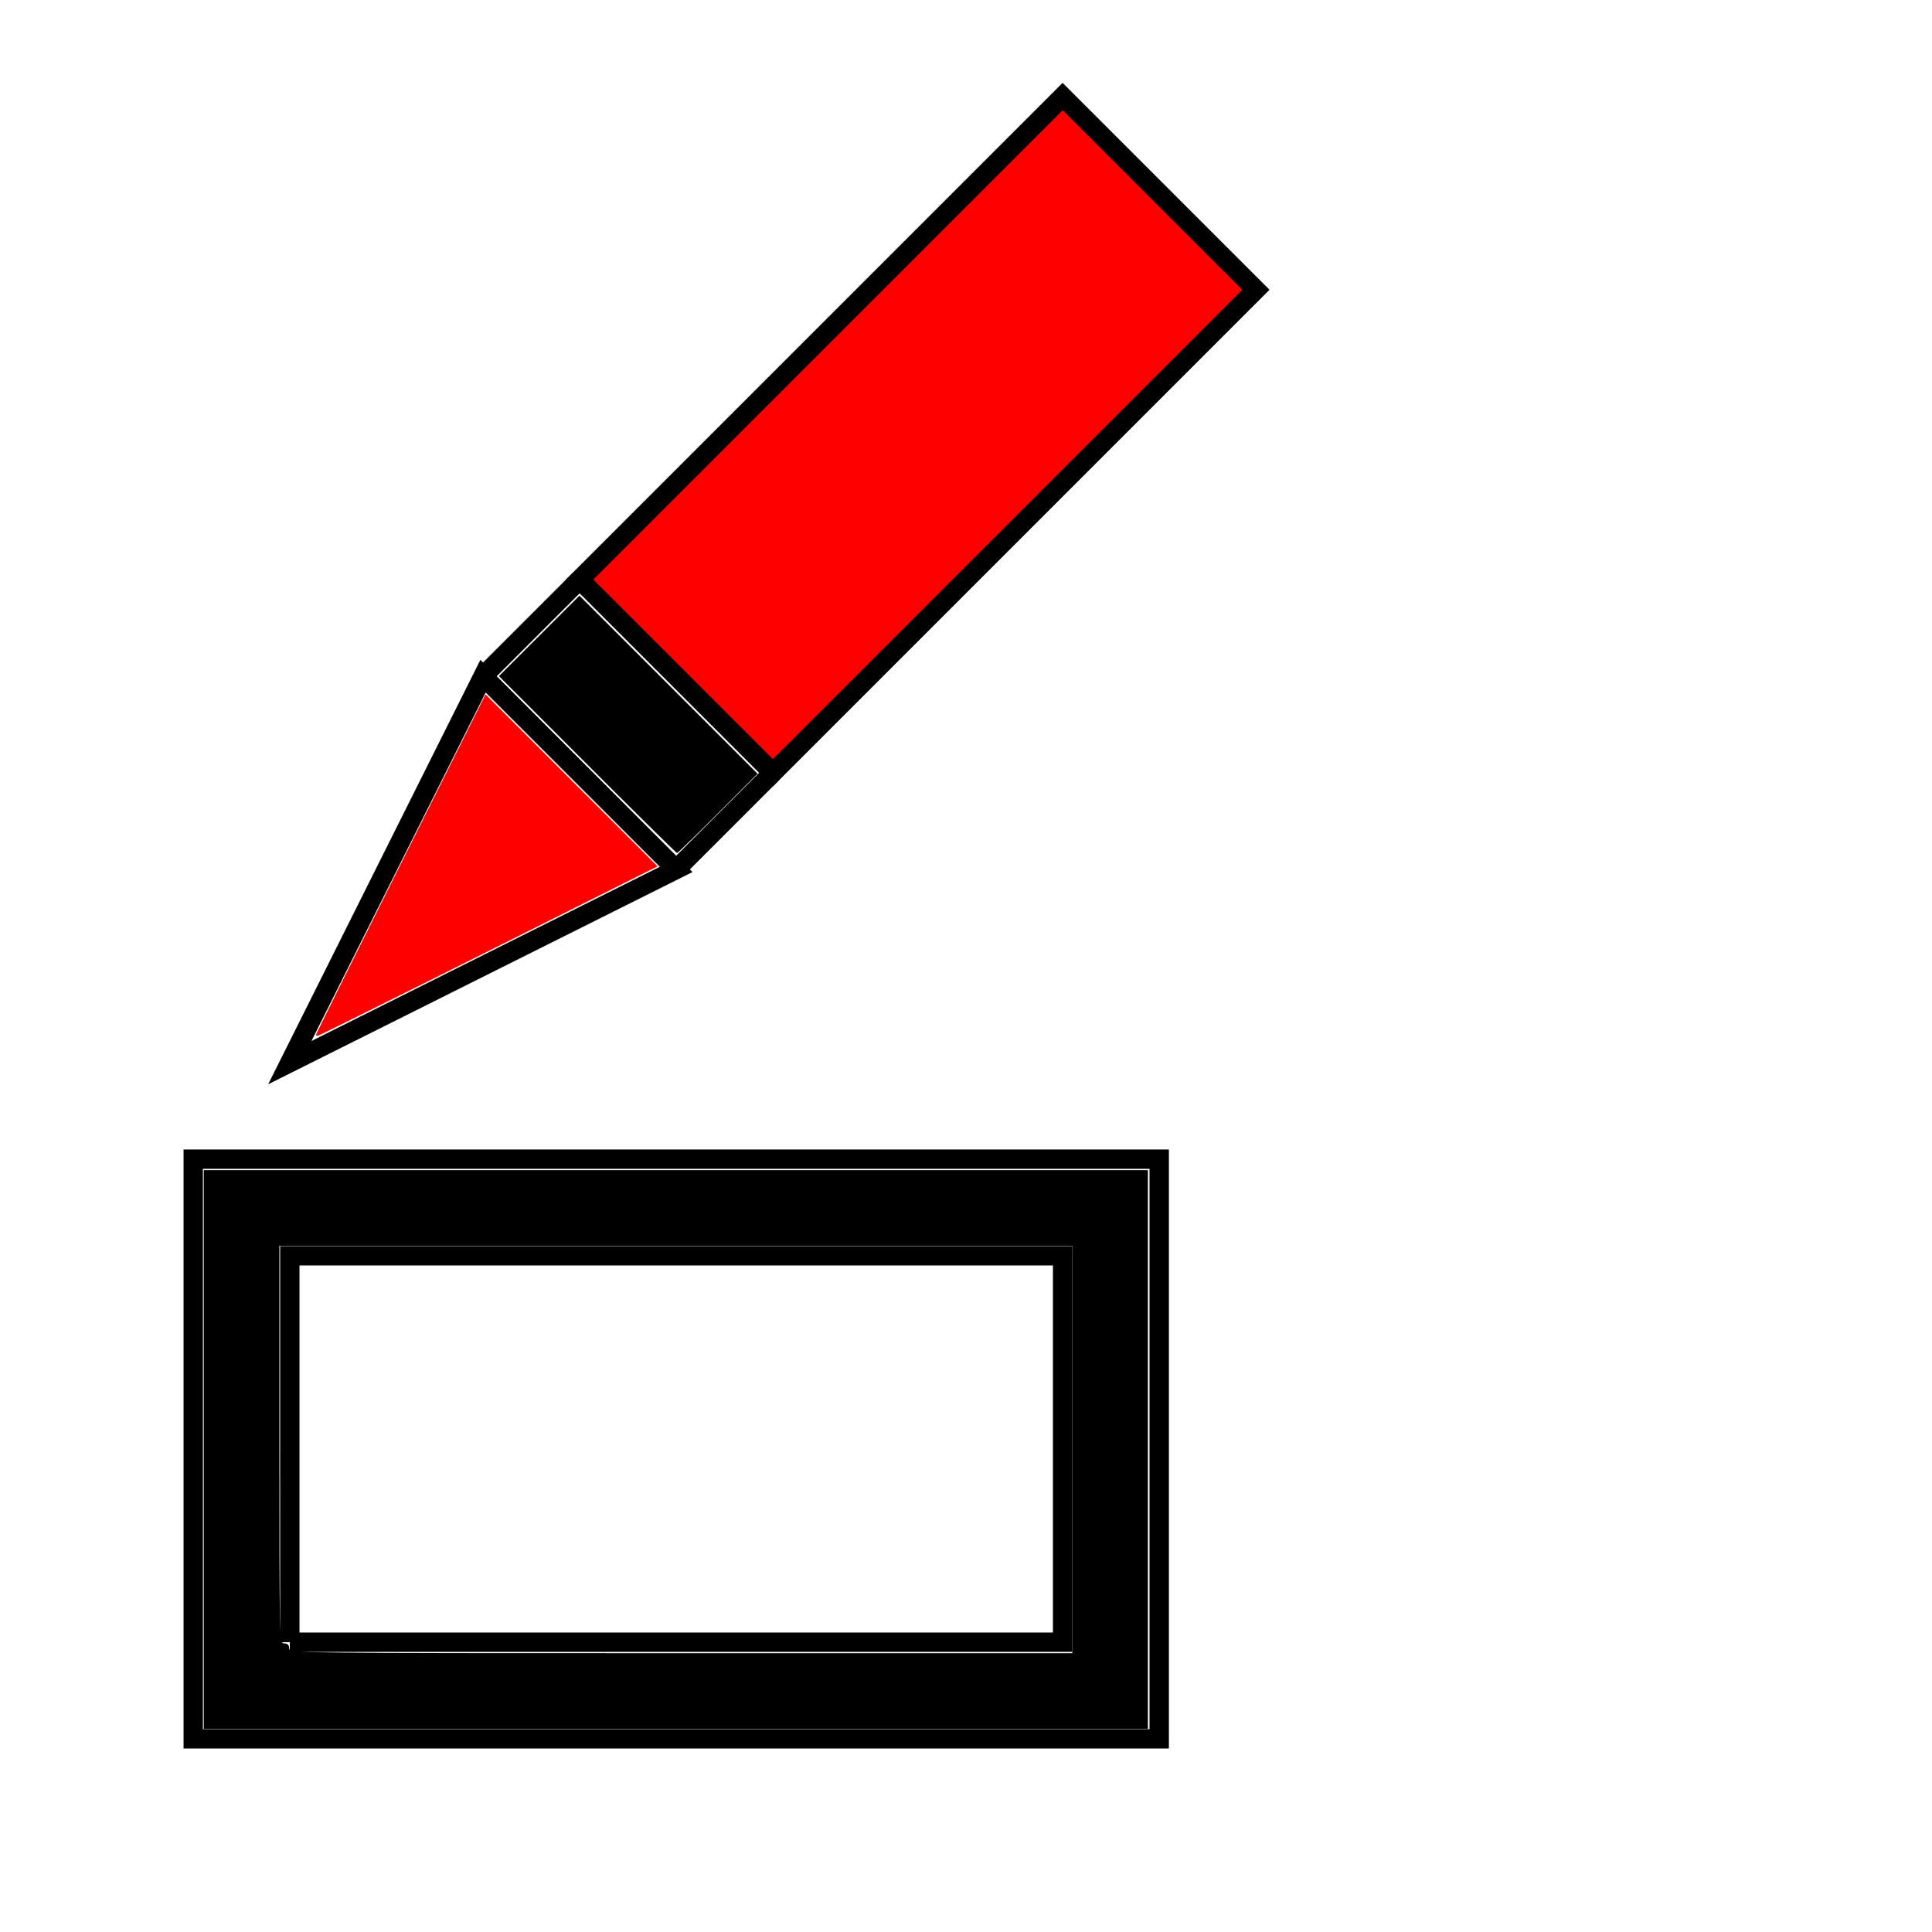
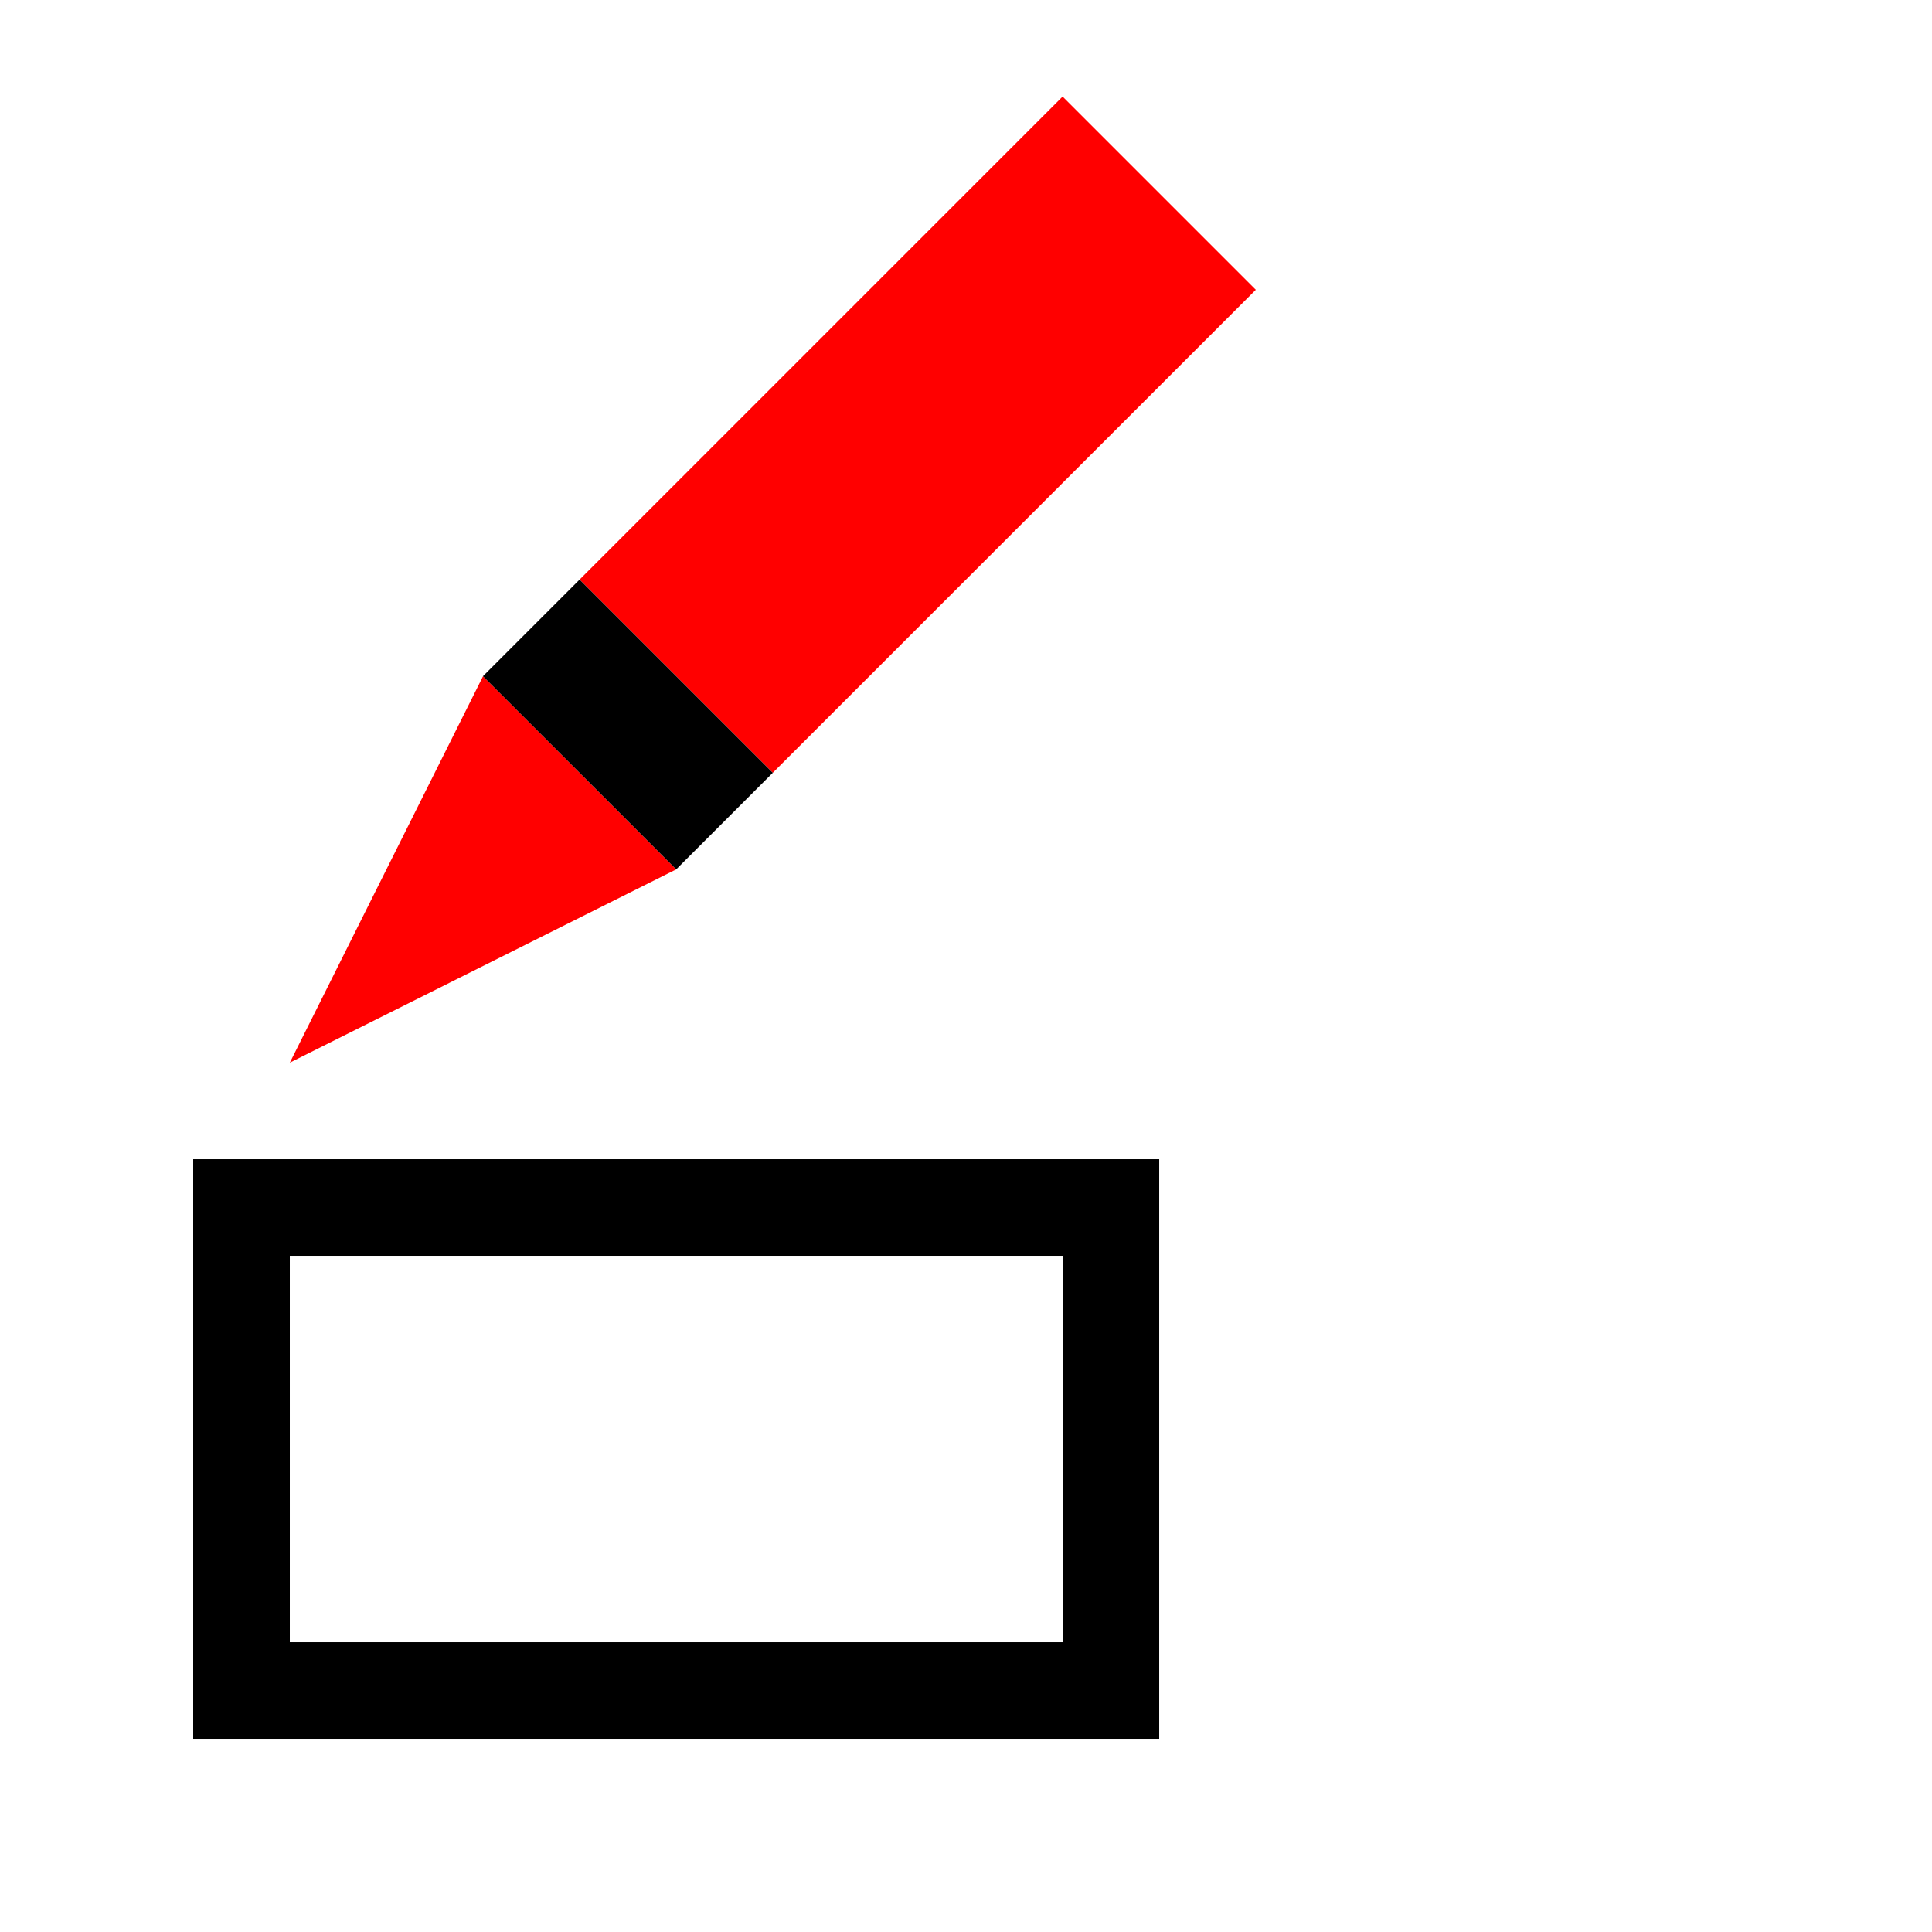
<svg xmlns="http://www.w3.org/2000/svg" width="100" height="100" viewBox="0 0 26.458 26.458" version="1.1" id="svg8">
  <defs id="defs2" />
  <g id="layer1" transform="translate(0,-270.5417)">
-     <path style="fill:none;stroke:#000000;stroke-width:0.265px;stroke-linecap:butt;stroke-linejoin:miter;stroke-opacity:1" d="m 2.646,294.354 v -7.938 H 15.875 v 7.938 z" id="path4493" />
-     <path style="fill:none;stroke:#000000;stroke-width:0.265px;stroke-linecap:butt;stroke-linejoin:miter;stroke-opacity:1" d="m 3.969,293.031 v -5.292 h 10.583 v 5.292 H 3.969" id="path4495" />
-     <path style="opacity:1;fill:#000000;fill-opacity:1;stroke:none;stroke-width:1.002;stroke-linecap:butt;stroke-linejoin:round;stroke-miterlimit:4;stroke-dasharray:none;stroke-dashoffset:0;stroke-opacity:1;paint-order:normal" d="M 10.547,75.023 V 60.565 H 34.98 59.413 V 75.023 89.481 H 34.98 10.547 Z m 44.952,0 V 64.479 H 34.98 14.461 v 10.291 c 0,10.207 0.002,10.291 0.253,10.291 0.168,0 0.253,0.084 0.253,0.253 0,0.251 0.084,0.253 20.266,0.253 h 20.266 z" id="path4497" transform="matrix(0.2645833,0,0,0.2645833,0,270.5417)" />
-     <path style="fill:none;stroke:#000000;stroke-width:0.265px;stroke-linecap:butt;stroke-linejoin:miter;stroke-opacity:1" d="M 3.969,285.094 9.26,282.448 6.615,279.802 Z" id="path4499" />
-     <path style="fill:#ff0000;stroke:#000000;stroke-width:0.265px;stroke-linecap:butt;stroke-linejoin:miter;stroke-opacity:1" d="m 7.937,278.479 2.646,2.646 6.615,-6.615 -2.646,-2.646 z" id="path4501" />
-     <path style="opacity:1;fill:#ff0000;fill-opacity:1;stroke:none;stroke-width:1.002;stroke-linecap:butt;stroke-linejoin:round;stroke-miterlimit:4;stroke-dasharray:none;stroke-dashoffset:0;stroke-opacity:1;paint-order:normal" d="m 16.355,53.557 c 0,-0.035 1.974,-4.012 4.387,-8.839 l 4.387,-8.776 4.452,4.45 4.452,4.45 -8.744,4.381 c -4.809,2.41 -8.787,4.384 -8.839,4.388 -0.052,0.004 -0.095,-0.021 -0.095,-0.056 z" id="path4503" transform="matrix(0.2645833,0,0,0.2645833,0,270.5417)" />
-     <path style="fill:none;stroke:#000000;stroke-width:0.265px;stroke-linecap:butt;stroke-linejoin:miter;stroke-opacity:1" d="m 9.26,282.448 1.323,-1.323" id="path4505" />
-     <path style="fill:#000000;stroke:#000000;stroke-width:0.265px;stroke-linecap:butt;stroke-linejoin:miter;stroke-opacity:1" d="m 6.615,279.802 1.323,-1.323" id="path4507" />
-     <path style="opacity:1;fill:#000000;fill-opacity:1;stroke:none;stroke-width:1.002;stroke-linecap:butt;stroke-linejoin:round;stroke-miterlimit:4;stroke-dasharray:none;stroke-dashoffset:0;stroke-opacity:1;paint-order:normal" d="m 30.401,39.572 -4.577,-4.578 2.084,-2.081 2.084,-2.081 4.608,4.607 4.608,4.607 -2.05,2.053 c -1.128,1.129 -2.079,2.053 -2.115,2.053 -0.036,0 -2.125,-2.06 -4.642,-4.578 z" id="path4509" transform="matrix(0.2645833,0,0,0.2645833,0,270.5417)" />
+     <path style="fill:#000000;stroke:none;stroke-width:1px;stroke-linecap:butt;stroke-linejoin:miter;stroke-opacity:1" d="M 10 60 L 10 90 L 60 90 L 60 60 L 10 60 z M 15 65 L 55 65 L 55 85 L 15 85 L 15 65 z " transform="matrix(0.2645833,0,0,0.2645833,0,270.5417)" id="path4493" />
+     <path style="fill:#ff0000;stroke:none;stroke-width:0.265px;stroke-linecap:butt;stroke-linejoin:miter;stroke-opacity:1" d="M 3.969,285.094 9.26,282.448 6.615,279.802 Z" id="path4499" />
+     <path style="fill:#ff0000;stroke:none;stroke-width:0.265px;stroke-linecap:butt;stroke-linejoin:miter;stroke-opacity:1" d="m 7.937,278.479 2.646,2.646 6.615,-6.615 -2.646,-2.646 z" id="path4501" />
+     <path style="fill:#000000;stroke:none;stroke-width:0.265px;stroke-linecap:butt;stroke-linejoin:miter;stroke-opacity:1" d="m 7.937,278.479 -1.323,1.323 2.646,2.646 1.323,-1.323 z" id="path4494" />
  </g>
</svg>
